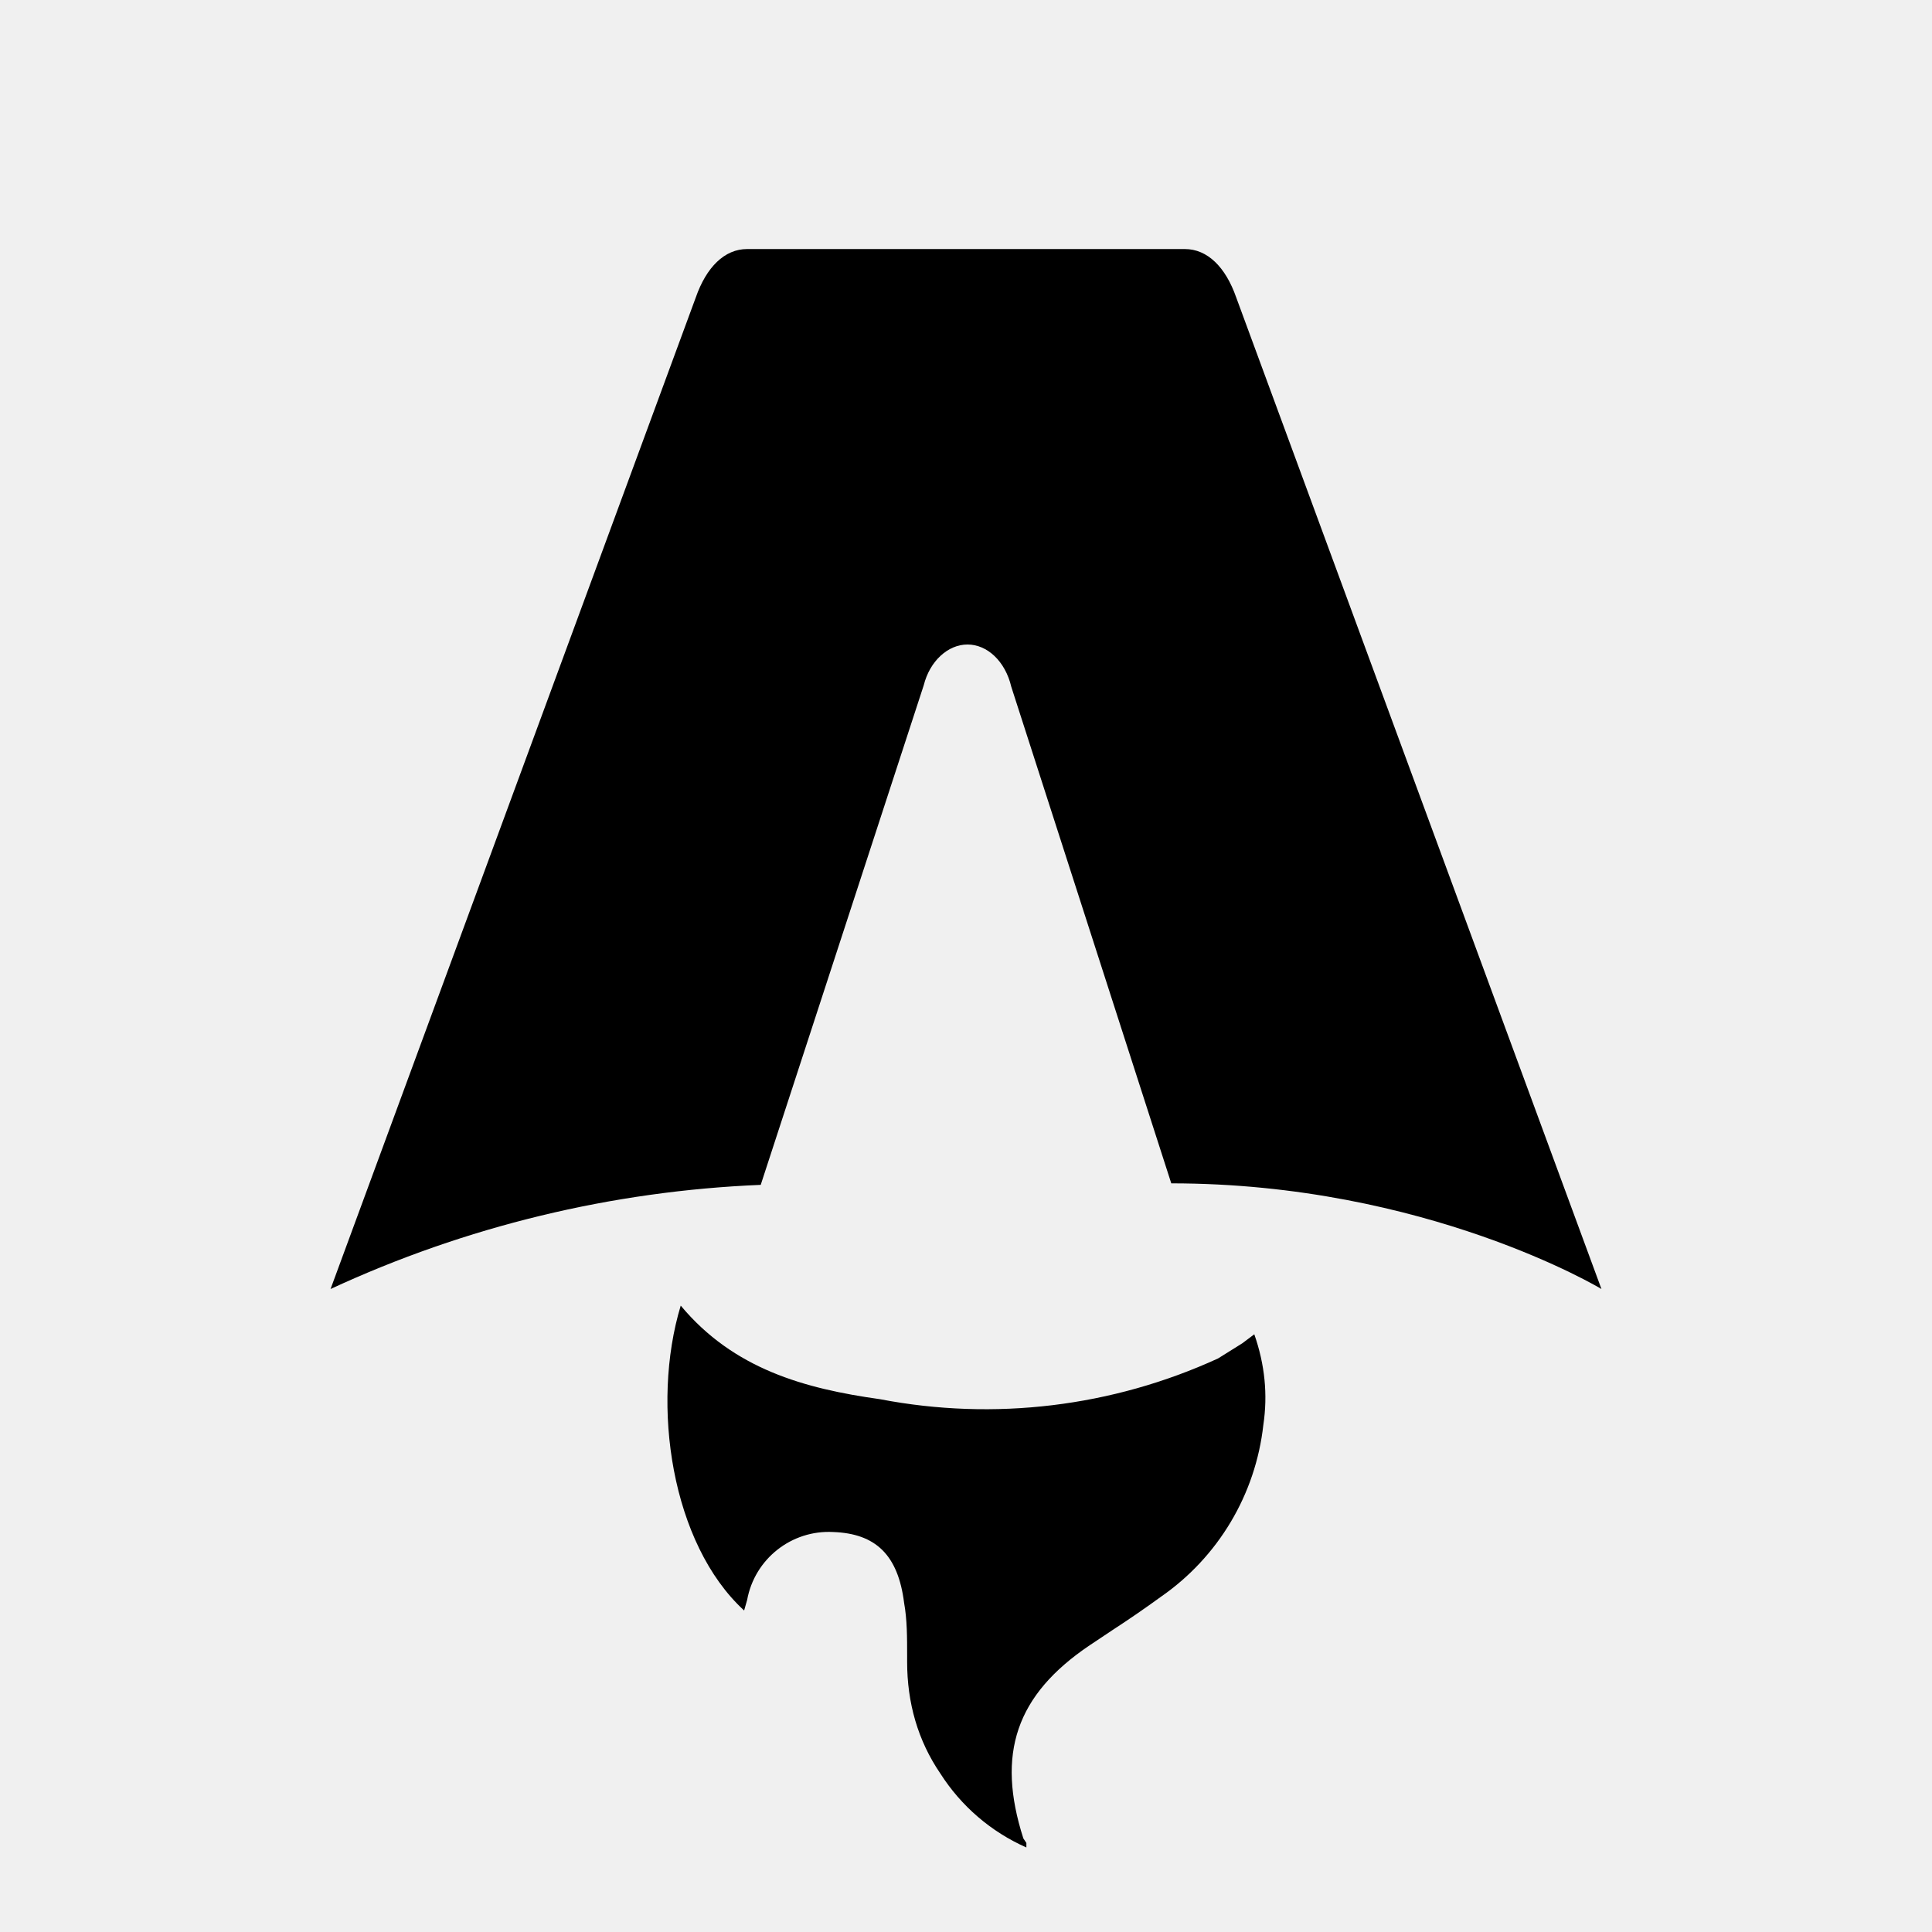
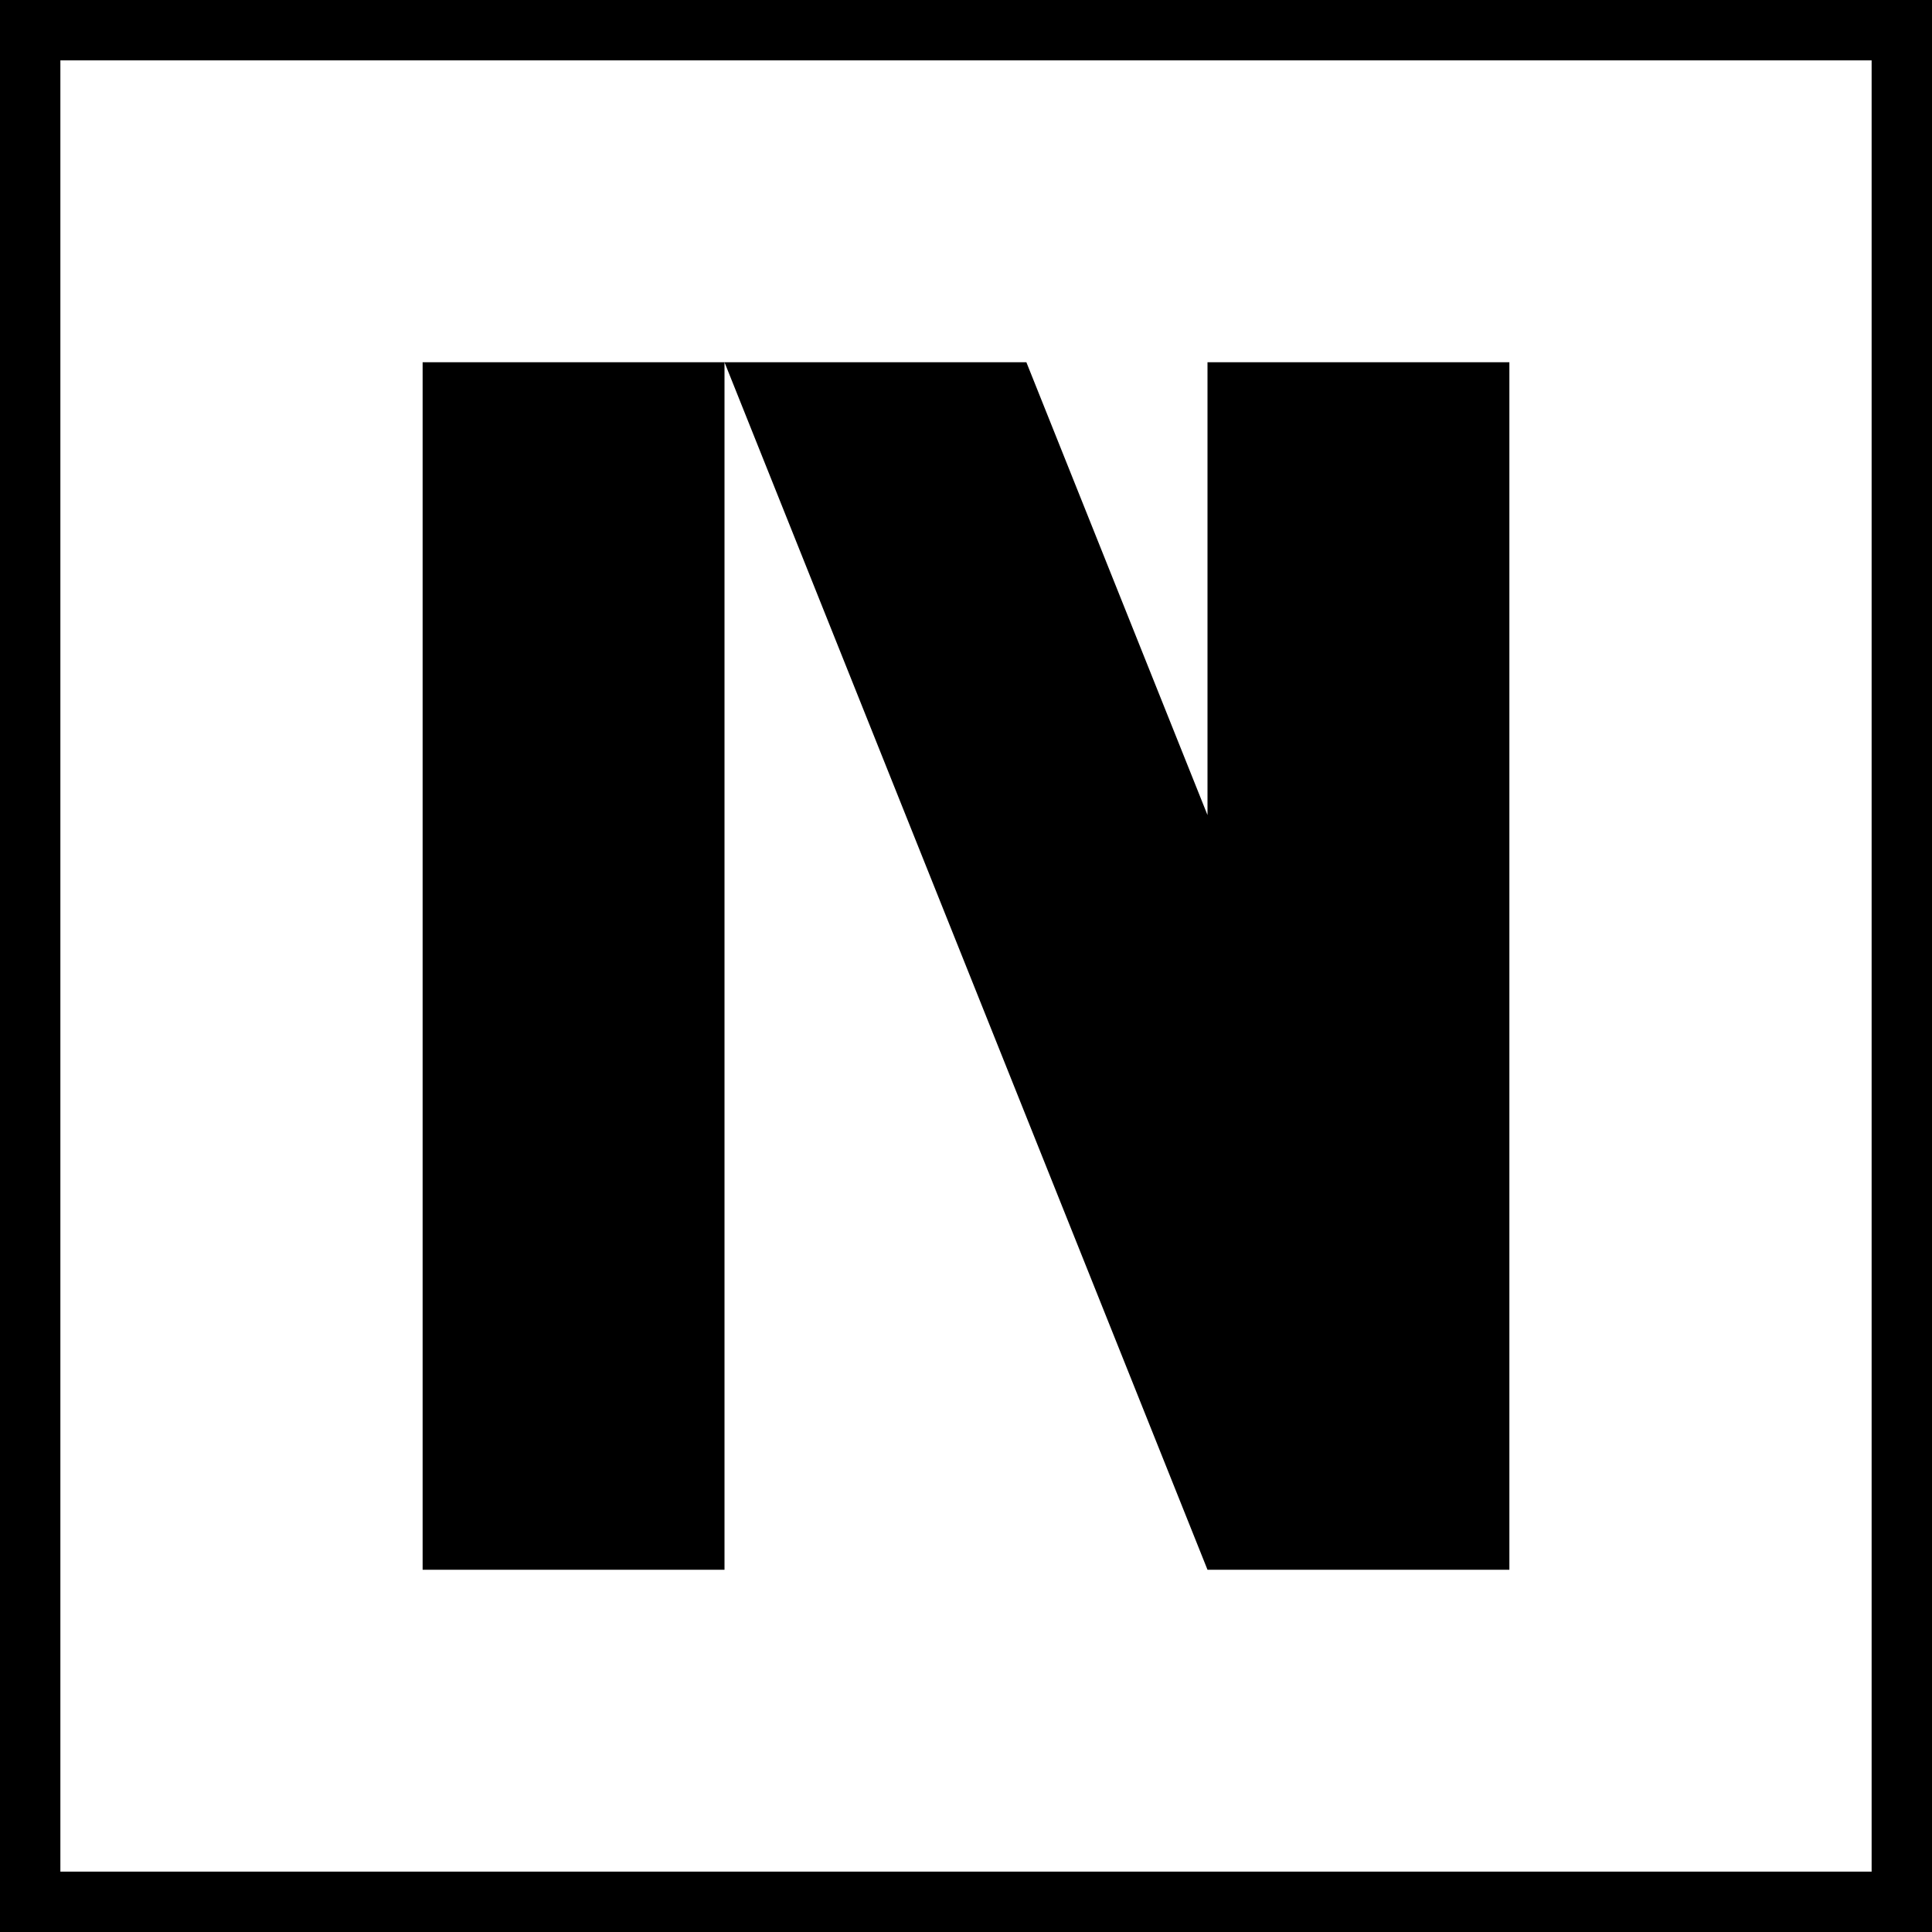
- <svg xmlns="http://www.w3.org/2000/svg" fill="none" viewBox="0 0 128 128">
-   <path d="M50.4 78.5a75.1 75.1 0 0 0-28.5 6.9l24.2-65.7c.7-2 1.9-3.2 3.4-3.2h29c1.5 0 2.7 1.2 3.4 3.2l24.2 65.7s-11.6-7-28.5-7L67 45.5c-.4-1.7-1.6-2.8-2.9-2.8-1.3 0-2.5 1.1-2.9 2.7L50.4 78.5Zm-1.1 28.2Zm-4.2-20.2c-2 6.6-.6 15.8 4.2 20.2a17.5 17.5 0 0 1 .2-.7 5.5 5.5 0 0 1 5.7-4.5c2.8.1 4.3 1.5 4.7 4.7.2 1.1.2 2.3.2 3.5v.4c0 2.7.7 5.2 2.2 7.4a13 13 0 0 0 5.7 4.9v-.3l-.2-.3c-1.8-5.6-.5-9.5 4.4-12.8l1.5-1a73 73 0 0 0 3.2-2.2 16 16 0 0 0 6.8-11.4c.3-2 .1-4-.6-6l-.8.6-1.6 1a37 37 0 0 1-22.4 2.7c-5-.7-9.7-2-13.2-6.2Z" />
-   <style>
-         path { fill: #000; }
-         @media (prefers-color-scheme: dark) {
-             path { fill: #FFF; }
-         }
-     </style>
+ <svg xmlns="http://www.w3.org/2000/svg" viewBox="0 0 64 64">
+   <rect x="1" y="1" width="62" height="62" fill="#fff" stroke="#000" stroke-width="2" />
+   <path d="M14 12h10v40H14z M40 12h10v40H40z M24 12h10l16 40H40z" fill="#000" />
</svg>
